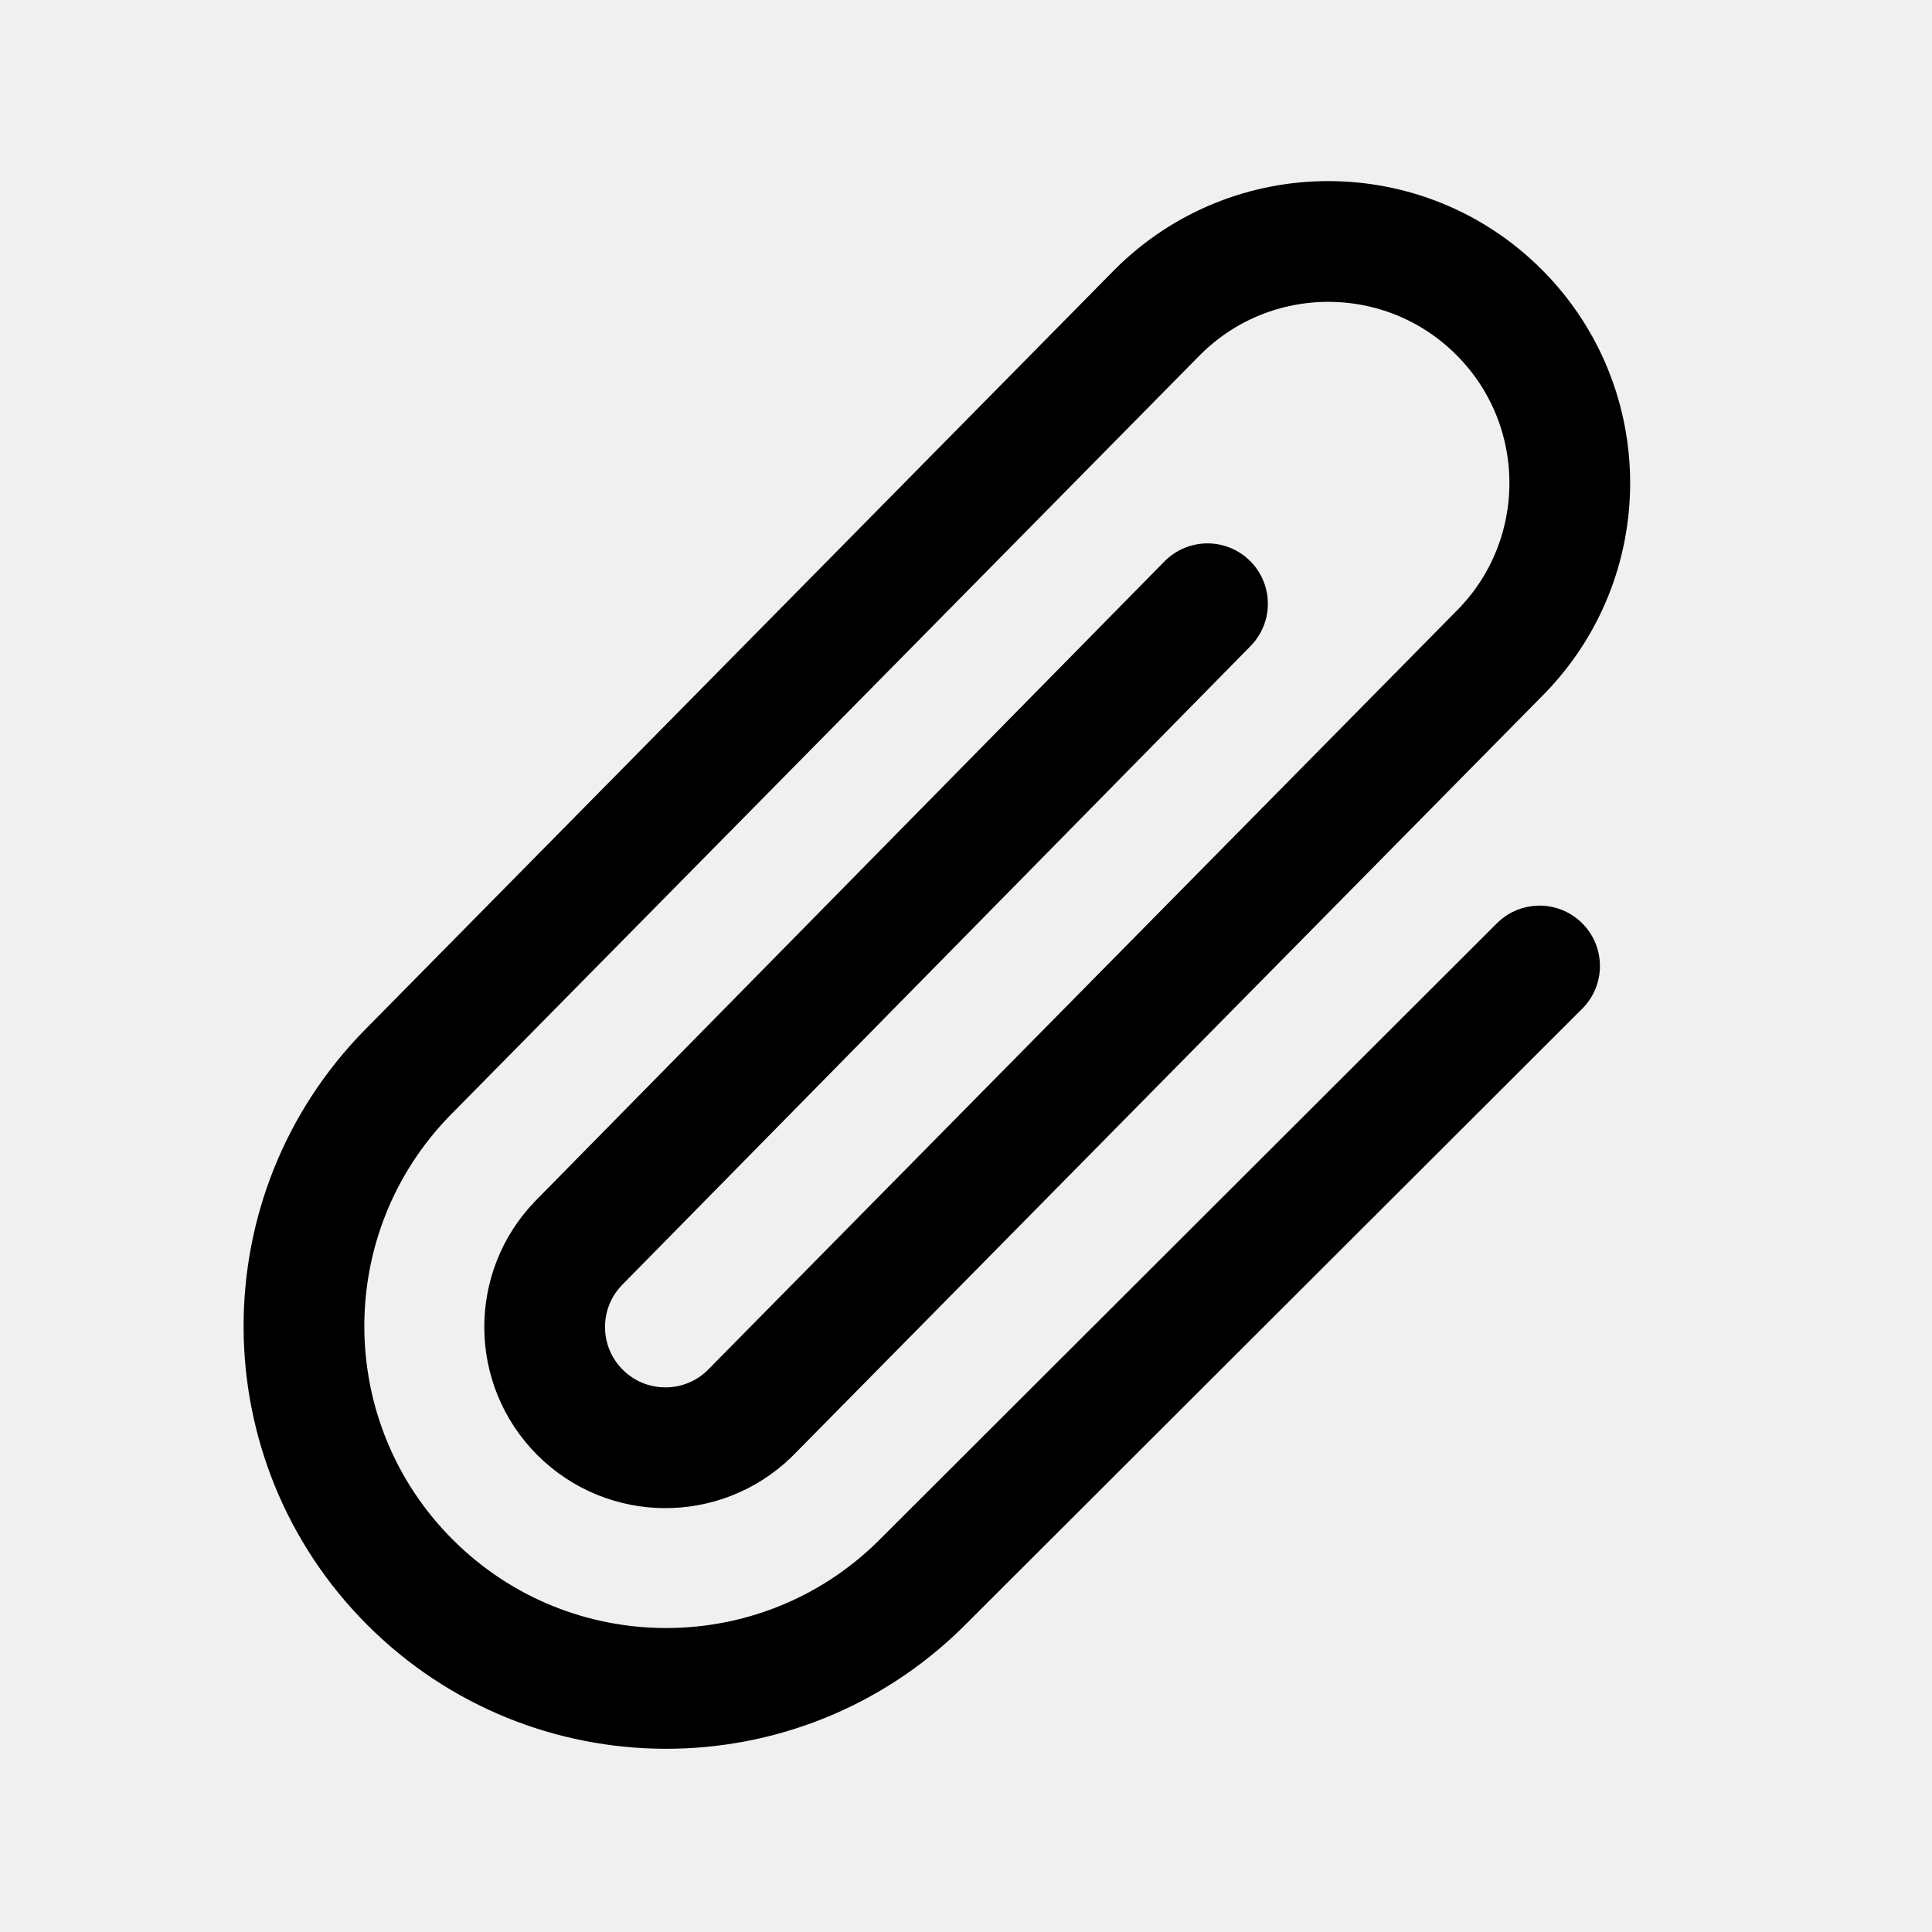
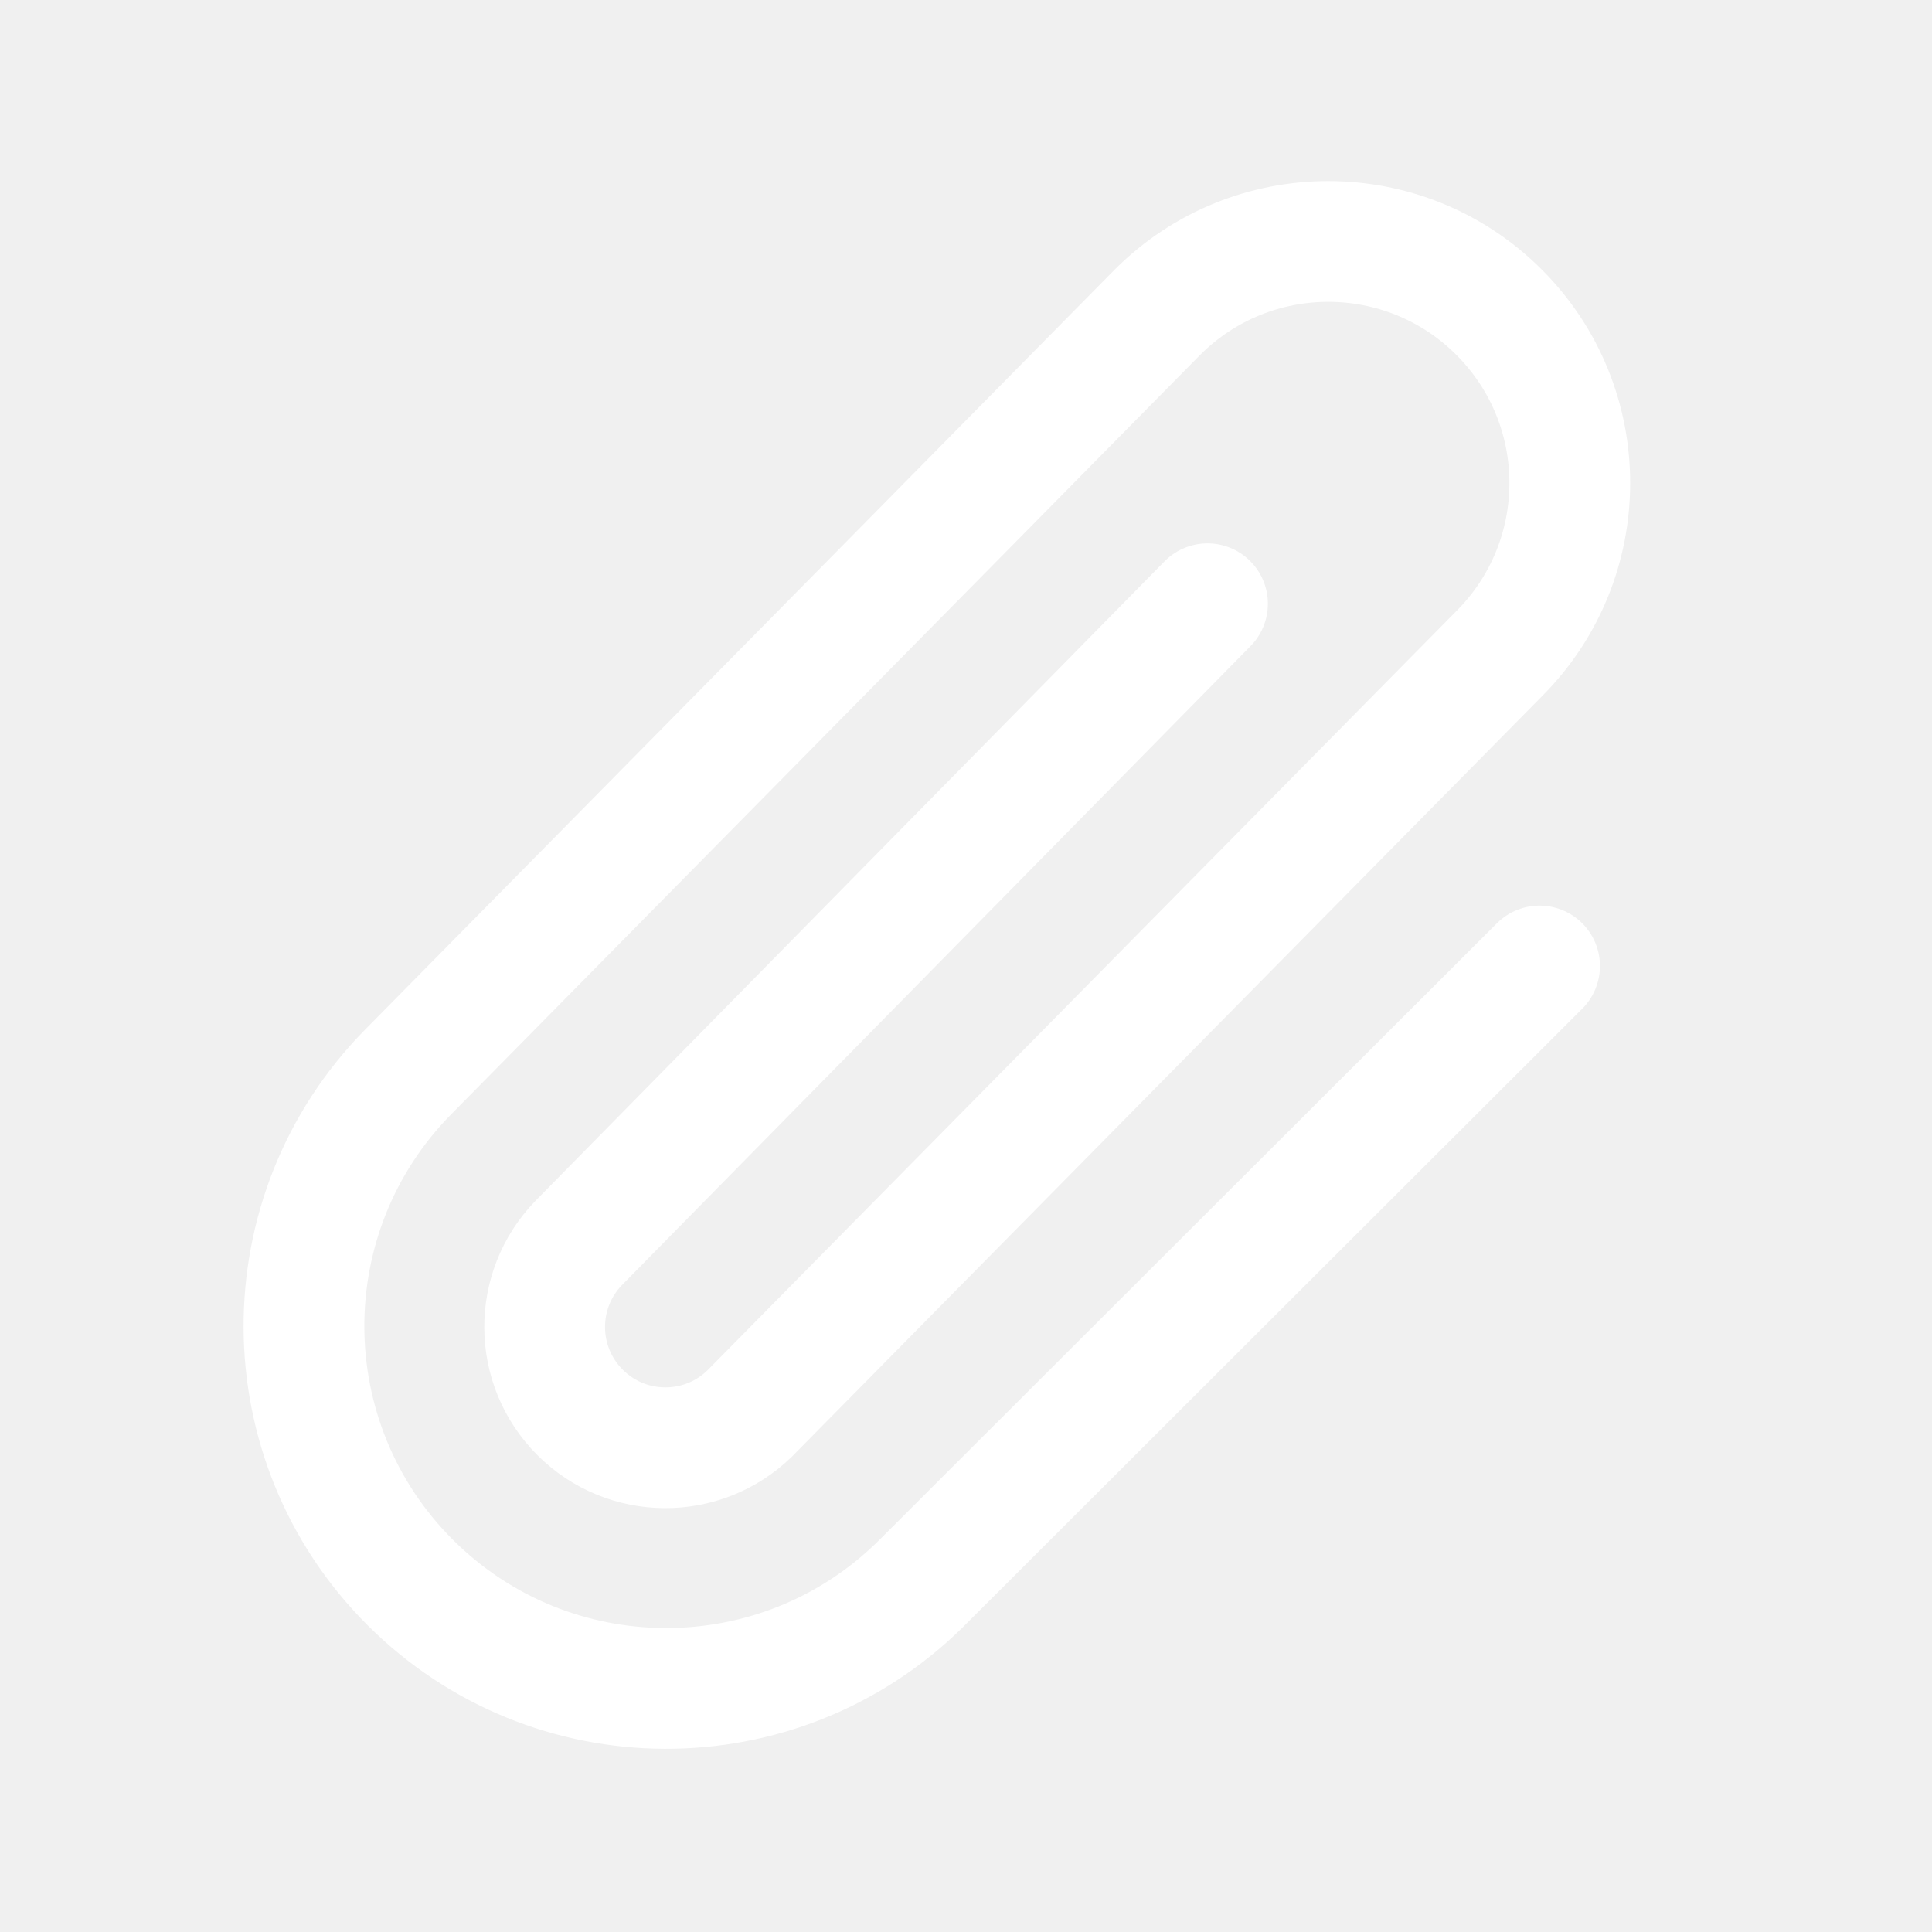
<svg xmlns="http://www.w3.org/2000/svg" viewBox="0 0 256 256">
  <rect width="256" height="256" fill="none" />
-   <path d="M160,80,76.69,164.69a16,16,0,0,0,22.63,22.62L198.63,86.63a32,32,0,0,0-45.26-45.26L54.06,142.06a48,48,0,0,0,67.88,67.88L204,128" fill="none" stroke="currentColor" stroke-linecap="round" stroke-linejoin="round" stroke-width="16" />
+   <path d="M160,80,76.69,164.69a16,16,0,0,0,22.63,22.62L198.63,86.63a32,32,0,0,0-45.26-45.26L54.06,142.06a48,48,0,0,0,67.88,67.88L204,128" fill="none" stroke="#FFFFFF" stroke-linecap="round" stroke-linejoin="round" stroke-width="16" />
</svg>
